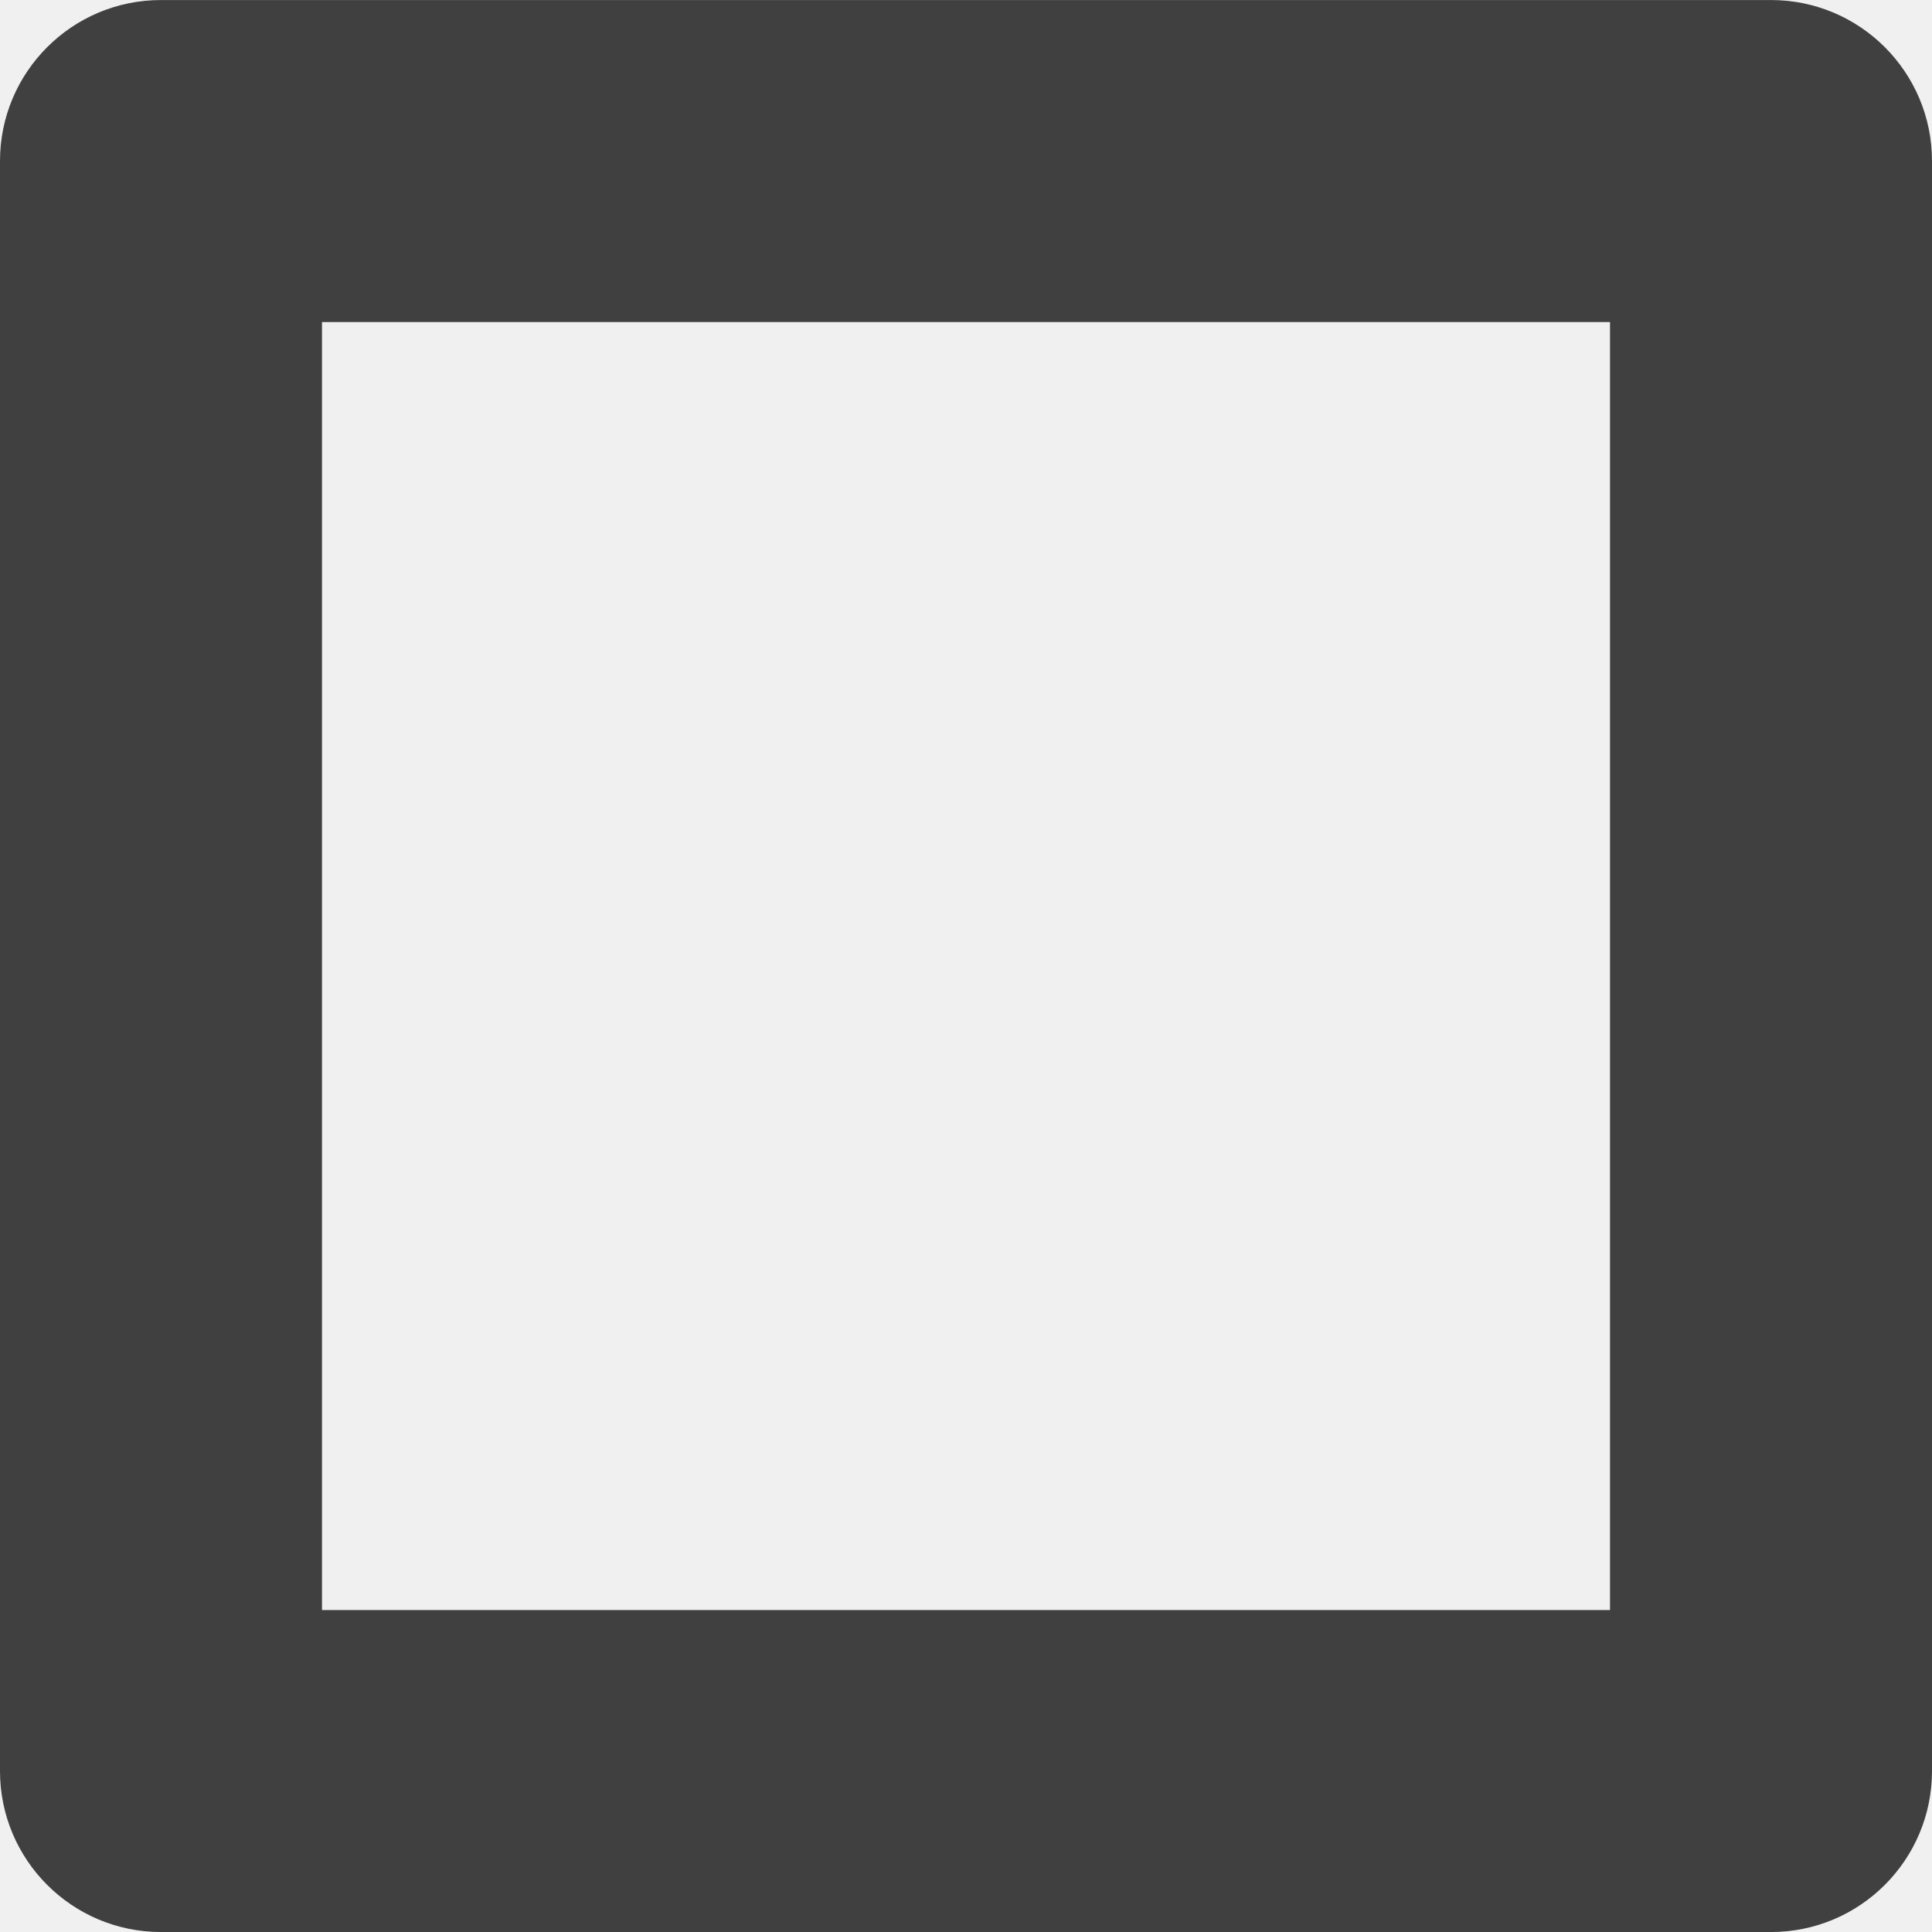
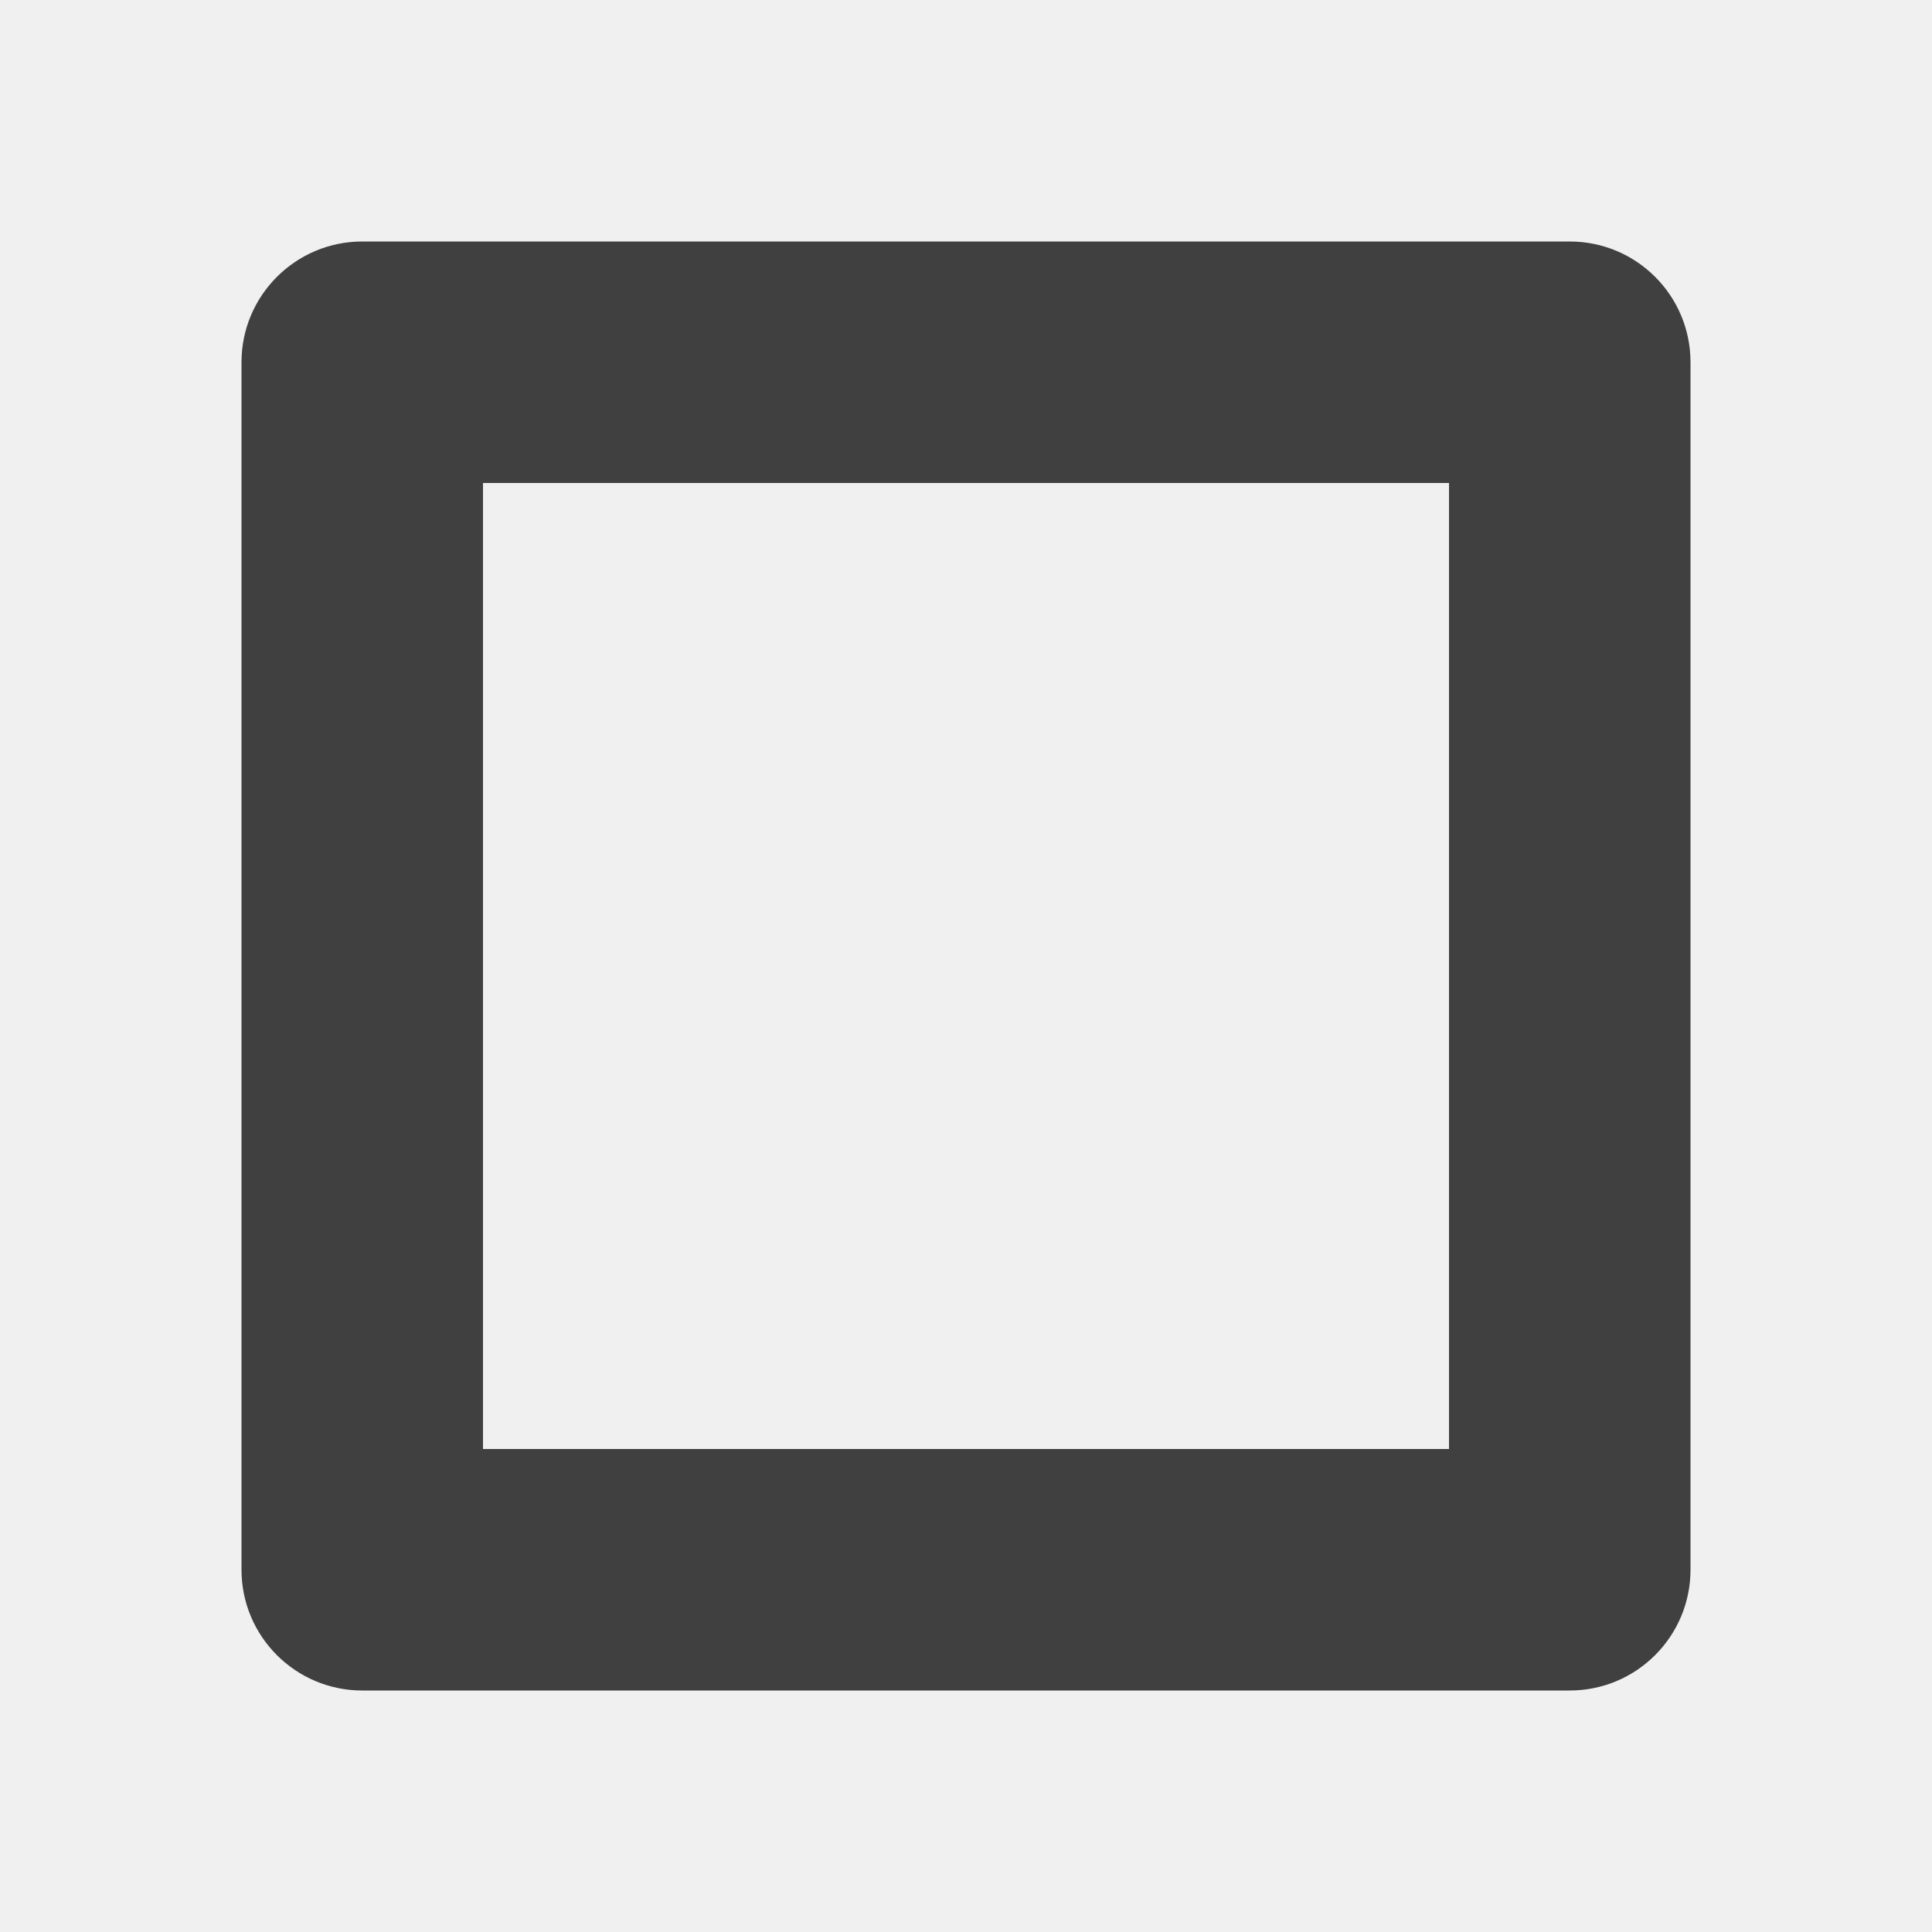
- <svg xmlns="http://www.w3.org/2000/svg" id="NEW_NO_Container" data-name="NEW NO Container" viewBox="0 0 12 12">
-   <defs>
-     <style>.cls-1{fill:#404040;}</style>
-   </defs>
-   <g id="icon-stop">
-     <path class="cls-1" d="M12,4v8H4V4h8m1-2H3A1,1,0,0,0,2,3V13a1,1,0,0,0,1,1H13a1,1,0,0,0,1-1V3a1,1,0,0,0-1-1Z" transform="translate(-2 -1.9998)" />
+ <svg xmlns="http://www.w3.org/2000/svg" version="1.1" x="0px" y="0px" viewBox="0 0 16 16" style="enable-background:new 0 0 16 16;" xml:space="preserve">
+   <style type="text/css">
+ 	.st0{display:none;}
+ 	.st1{display:inline;}
+ 	.st2{fill:#404040;}
+ 	.st3{fill:#FFFFFF;}
+ 	.st4{fill:none;}
+ 	.st5{opacity:0.3;fill:none;}
+ 	.st6{fill:#FF0000;}
+ 	.st7{fill-rule:evenodd;clip-rule:evenodd;fill:#404040;}
+ 	.st8{fill-rule:evenodd;clip-rule:evenodd;fill:#FFFFFF;}
+ 	.st9{fill-rule:evenodd;clip-rule:evenodd;fill:#2867B2;}
+ 	.st10{fill:#EE1376;}
+ 	.st11{fill:#1DA1F2;}
+ 	.st12{fill:#1877F2;}
+ 	.st13{display:inline;fill:none;}
+ 	.st14{display:inline;fill:#404040;}
+ 	.st15{display:inline;opacity:0.3;fill:none;}
+ 	.st16{display:inline;fill-rule:evenodd;clip-rule:evenodd;fill:#404040;}
+ 	.st17{fill:none;stroke:#404040;stroke-width:2;stroke-linecap:round;}
+ </style>
+   <g id="Outter_Container" class="st0">
+ </g>
+   <g id="NEW" class="st0">
+ </g>
+   <g id="NEW_NO_Container">
+     <g id="icon-stop_2_">
+       <g>
+         <path class="st2" d="M12,4v8H4v-8H12 M13,2H3c-0.552,0-1,0.448-1,1v10c0,0.552,0.448,1,1,1h10     c0.552,0,1-0.448,1-1v-10C14,2.447,13.552,2,13,2L13,2z" />
+       </g>
+     </g>
  </g>
</svg>
